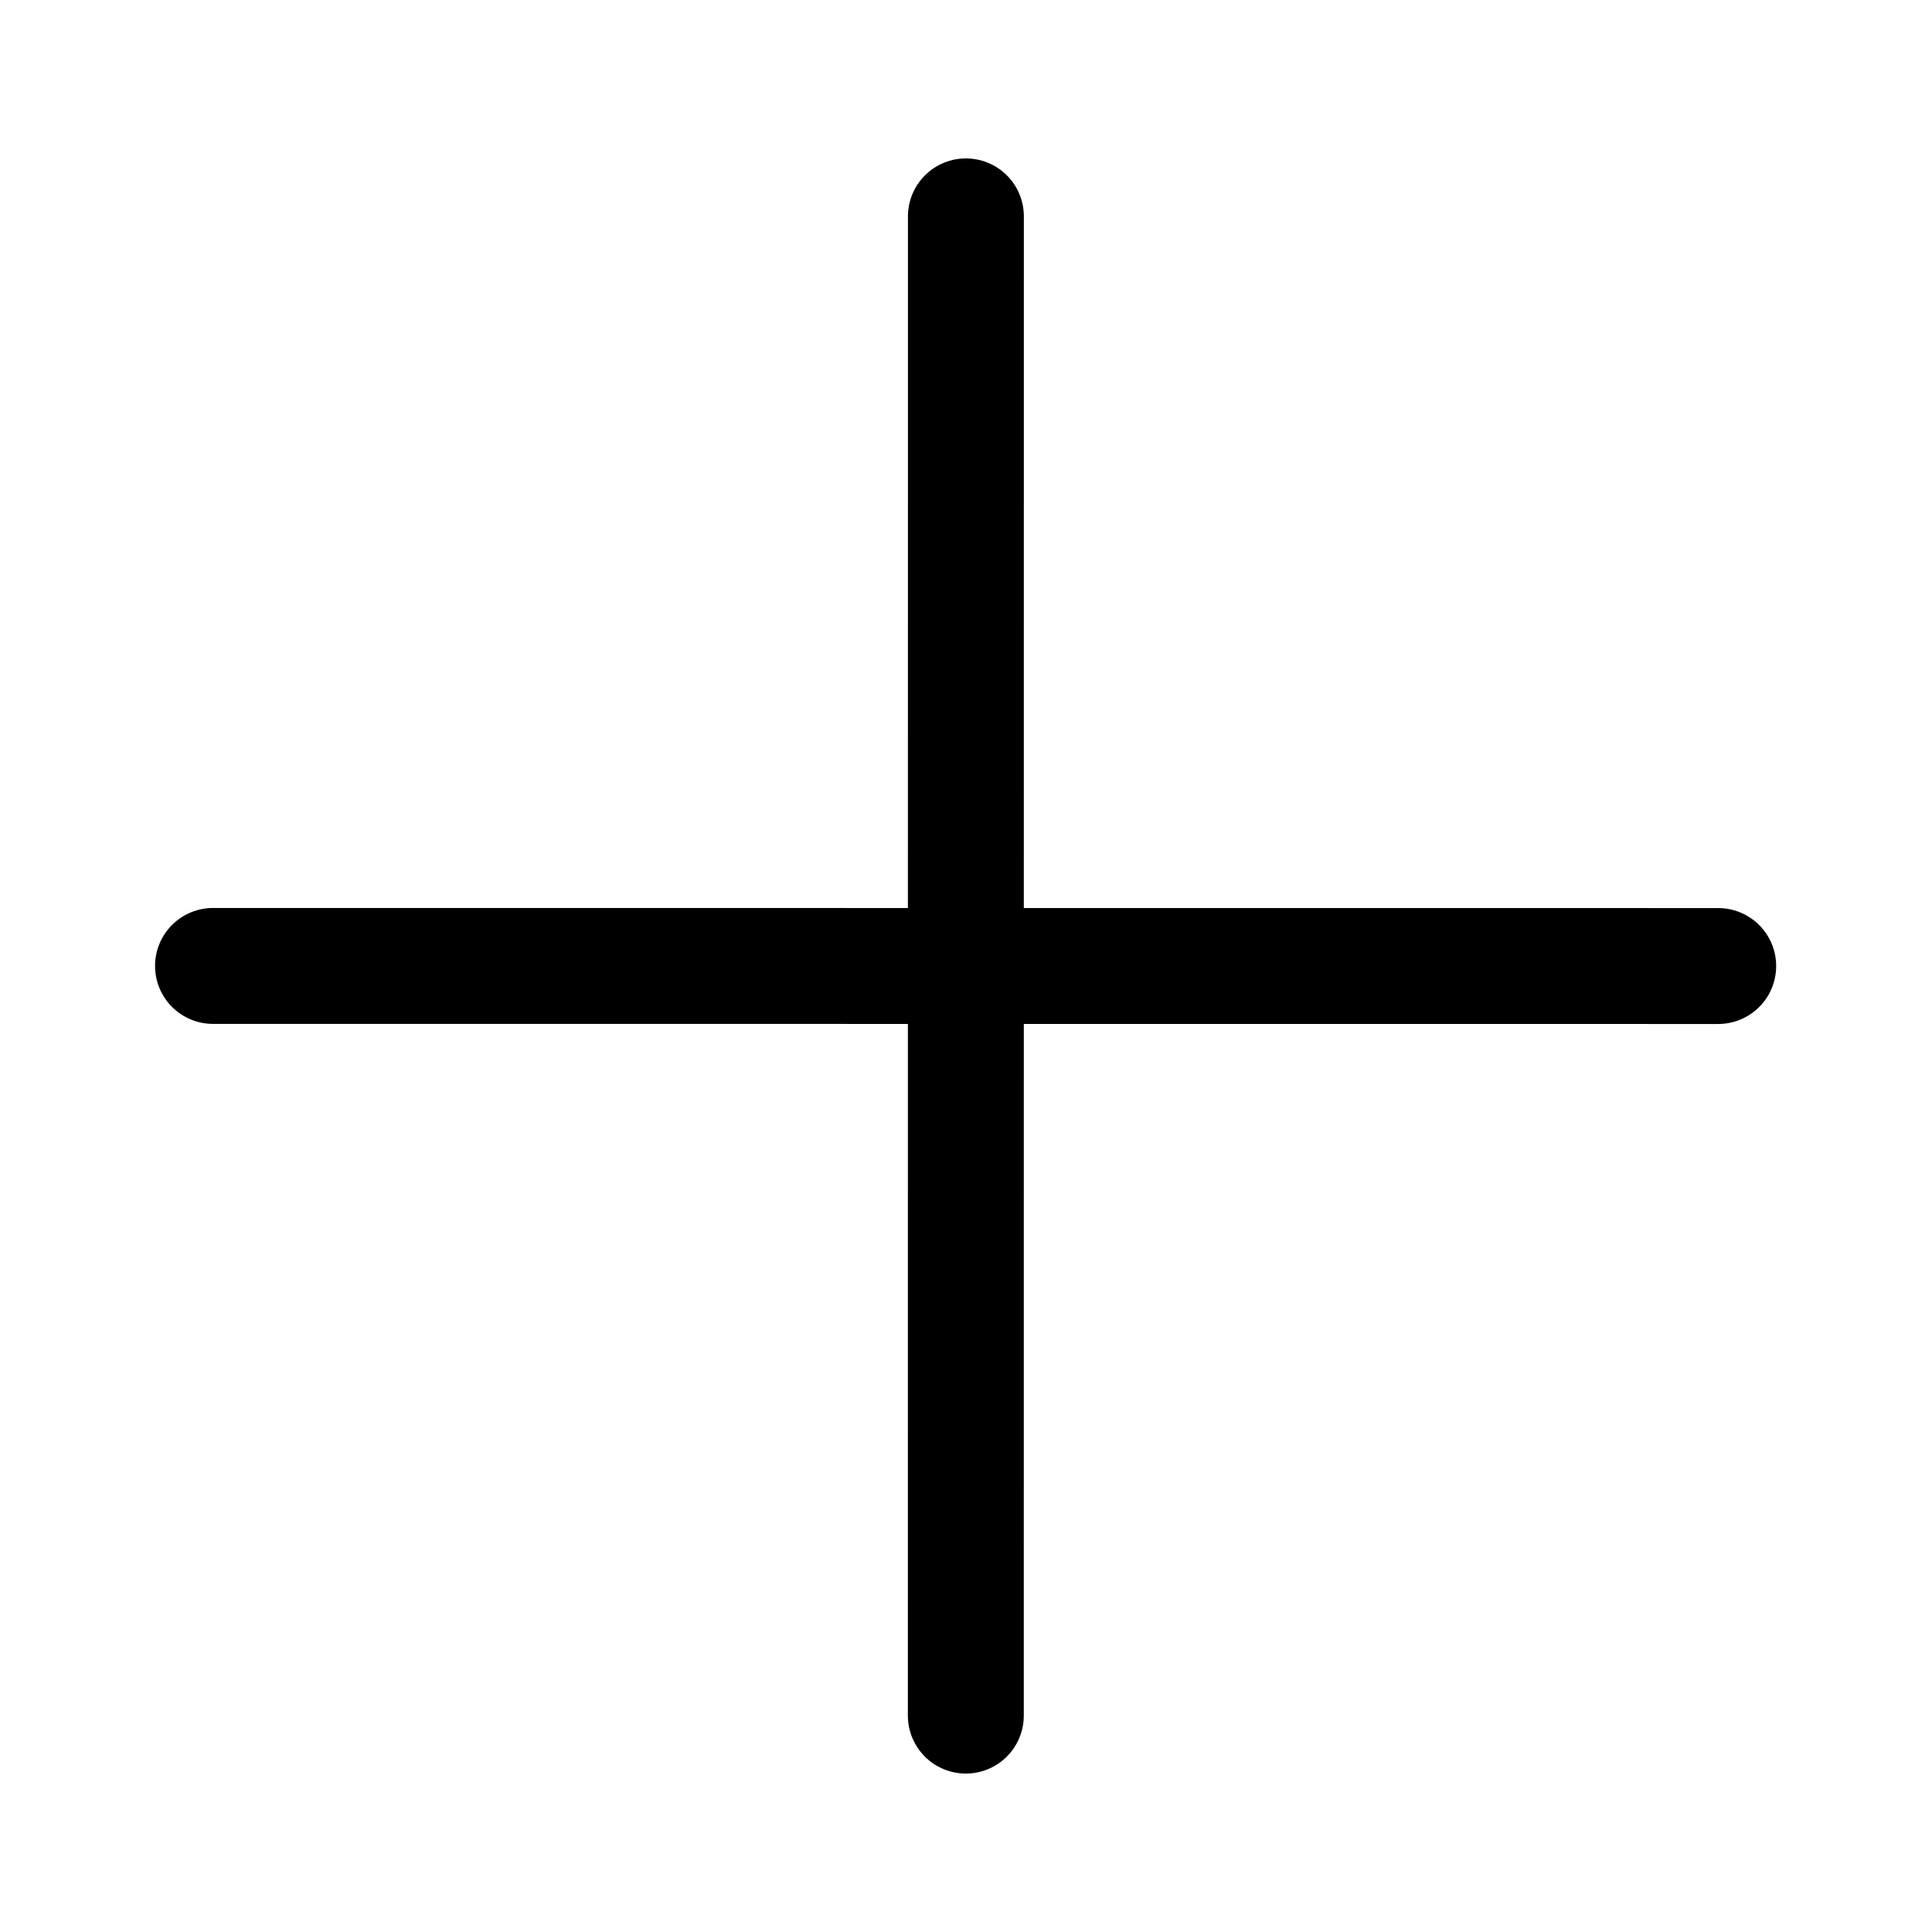
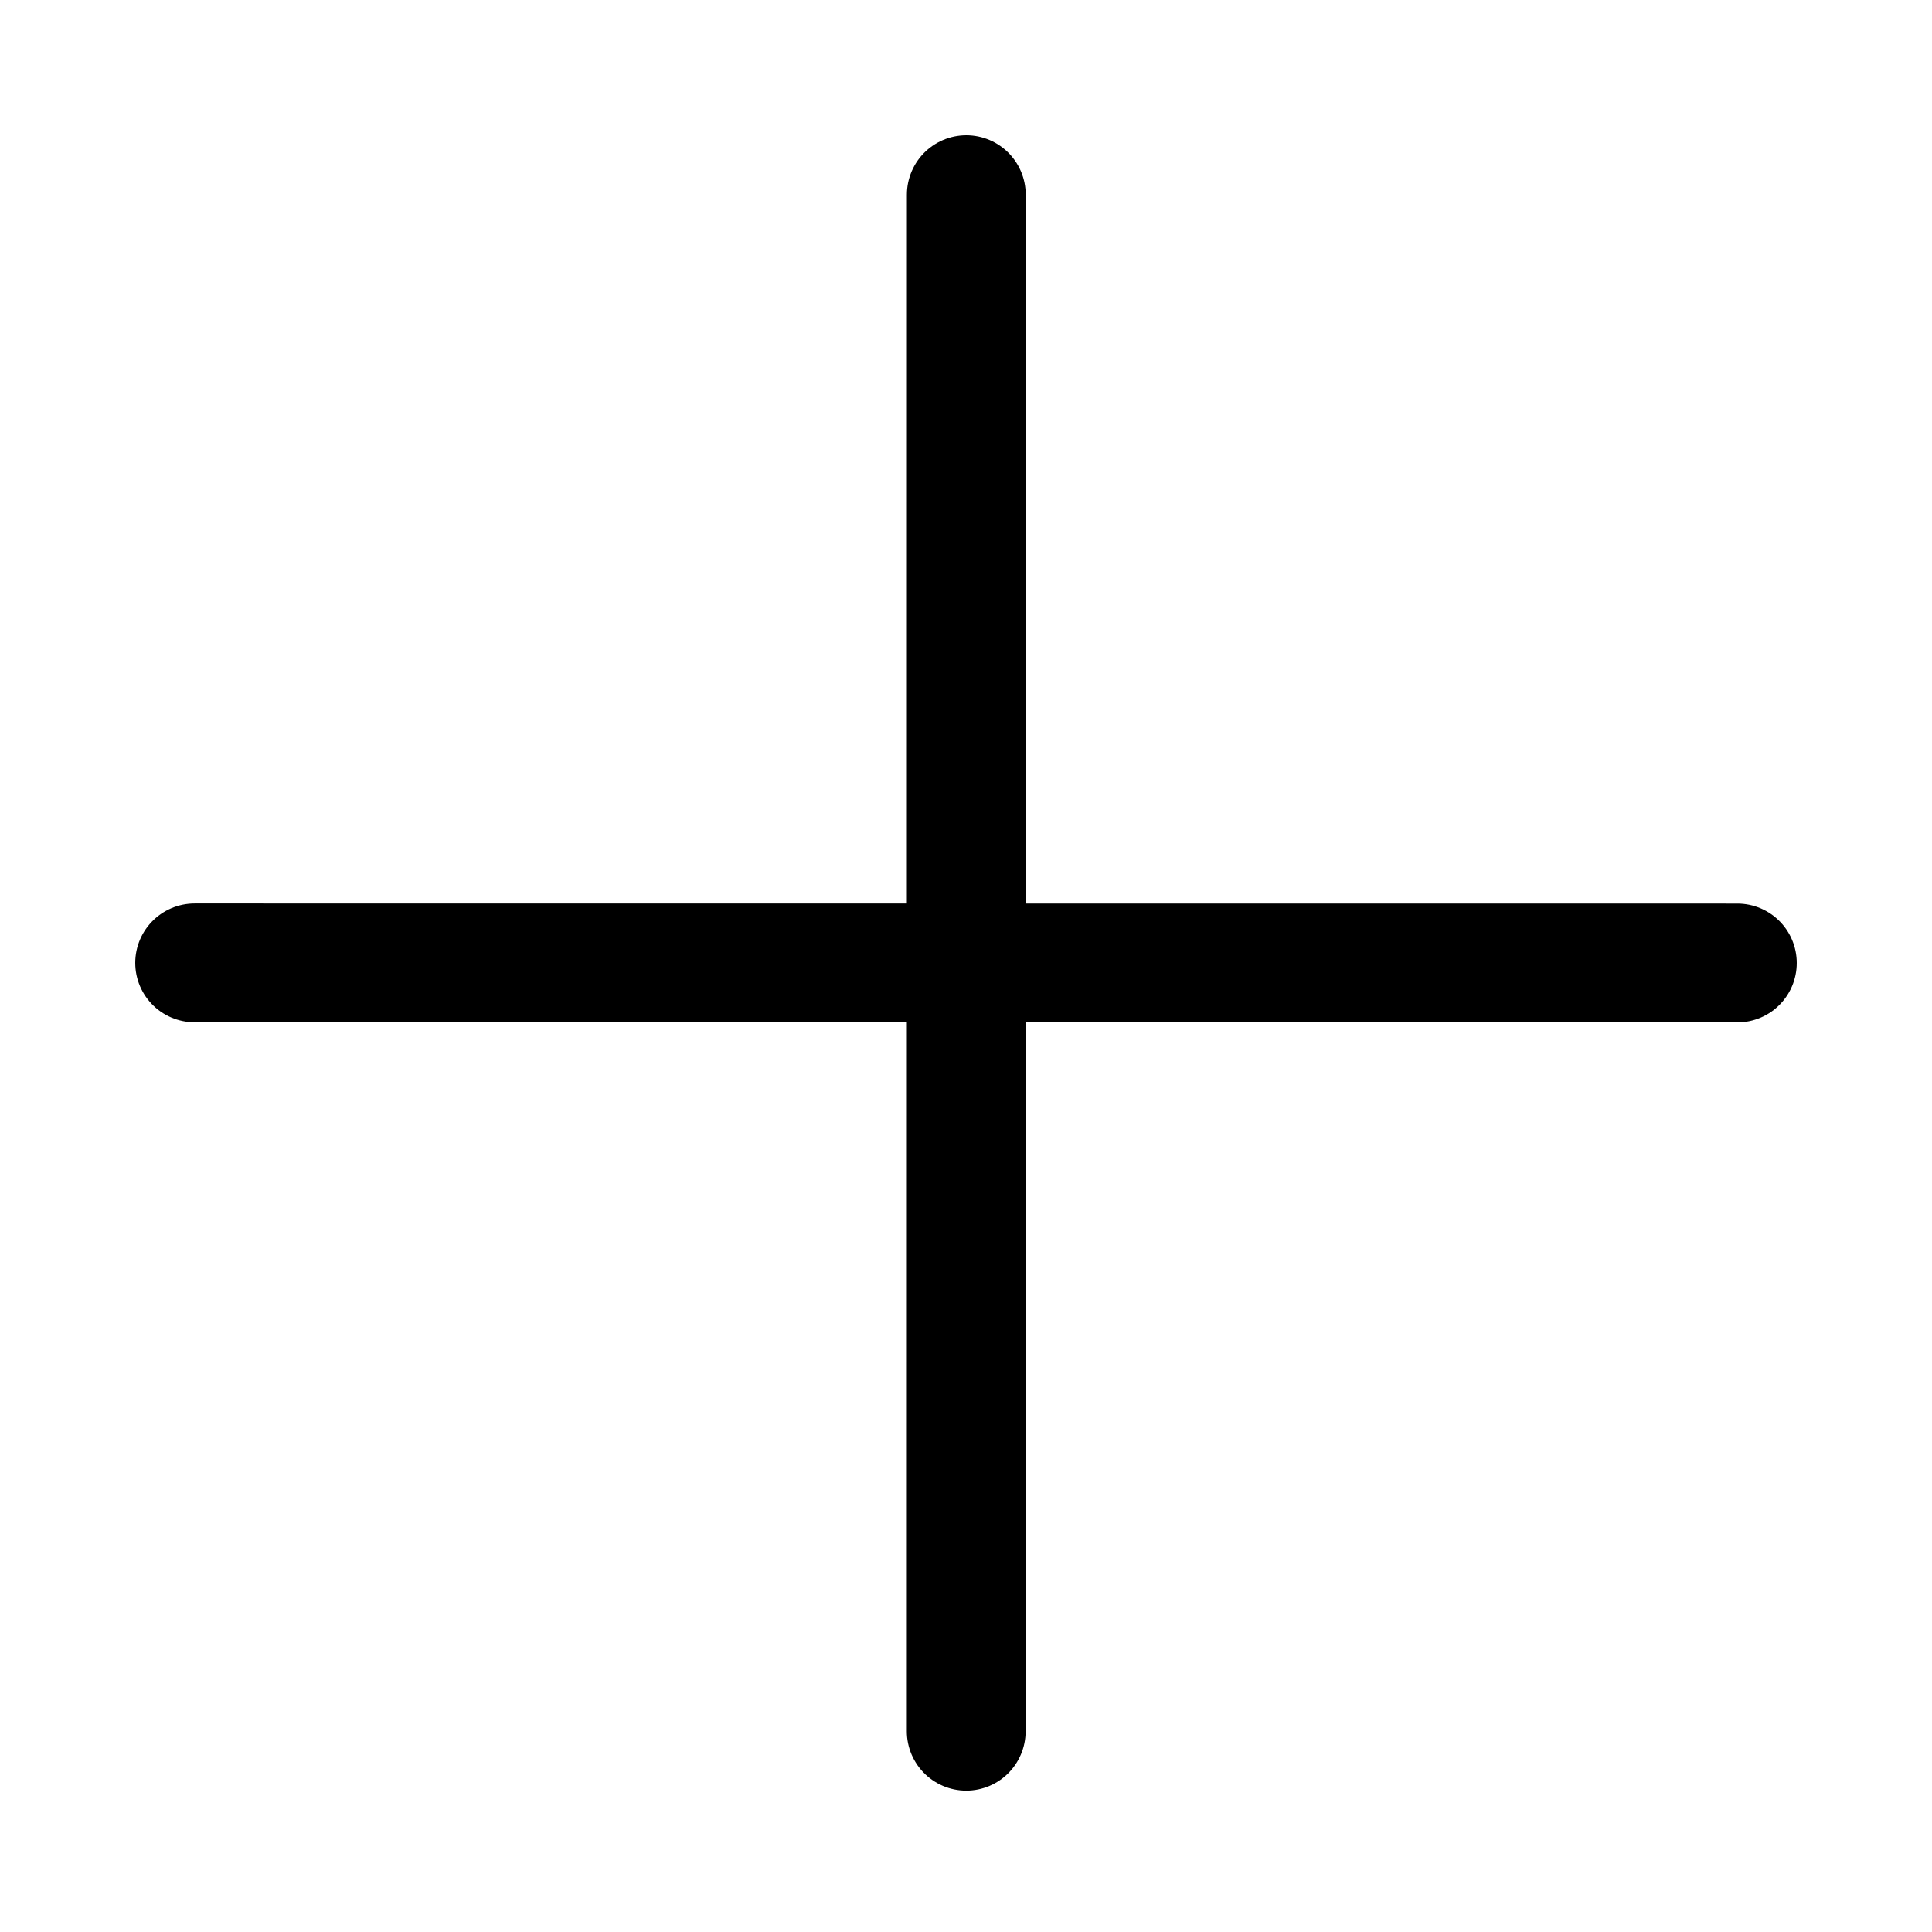
<svg xmlns="http://www.w3.org/2000/svg" width="200mm" height="200mm" viewBox="0 0 200 200" version="1.1" id="svg8">
  <defs id="defs2">
    <marker style="overflow:visible" id="marker1299" refX="0.0" refY="0.0" orient="auto">
      <path transform="scale(0.8) translate(-7,0)" style="fill-rule:evenodd;stroke:#000000;stroke-width:1pt;stroke-opacity:1;fill:#000000;fill-opacity:1" d="M 0,-7.071 L -7.071,0 L 0,7.071 L 7.071,0 L 0,-7.071 z " id="path1297" />
    </marker>
    <marker style="overflow:visible" id="marker1289" refX="0.0" refY="0.0" orient="auto">
      <path transform="scale(0.8) translate(-7,0)" style="fill-rule:evenodd;stroke:#000000;stroke-width:1pt;stroke-opacity:1;fill:#000000;fill-opacity:1" d="M 0,-7.071 L -7.071,0 L 0,7.071 L 7.071,0 L 0,-7.071 z " id="path1287" />
    </marker>
    <marker style="overflow:visible" id="marker1279" refX="0.0" refY="0.0" orient="auto">
      <path transform="scale(0.8) translate(-7,0)" style="fill-rule:evenodd;stroke:#000000;stroke-width:1pt;stroke-opacity:1;fill:#000000;fill-opacity:1" d="M 0,-7.071 L -7.071,0 L 0,7.071 L 7.071,0 L 0,-7.071 z " id="path1277" />
    </marker>
    <marker orient="auto" refY="0" refX="0" id="marker921" style="overflow:visible">
      <path id="path919" d="M 0,0 5,-5 -12.5,0 5,5 Z" style="fill-rule:evenodd;stroke:#000000;stroke-width:1pt;stroke-opacity:1;fill:#000000;fill-opacity:1" transform="matrix(-0.8,0,0,-0.8,-10,0)" />
    </marker>
    <marker orient="auto" refY="0" refX="0" id="marker911" style="overflow:visible">
      <path id="path909" d="M 0,0 5,-5 -12.5,0 5,5 Z" style="fill-rule:evenodd;stroke:#000000;stroke-width:1pt;stroke-opacity:1;fill:#000000;fill-opacity:1" transform="matrix(-0.8,0,0,-0.8,-10,0)" />
    </marker>
    <marker orient="auto" refY="0" refX="0" id="marker901" style="overflow:visible">
      <path id="path899" d="M 0,0 5,-5 -12.5,0 5,5 Z" style="fill-rule:evenodd;stroke:#000000;stroke-width:1pt;stroke-opacity:1;fill:#000000;fill-opacity:1" transform="matrix(-0.8,0,0,-0.8,-10,0)" />
    </marker>
    <marker orient="auto" refY="0" refX="0" id="marker1161" style="overflow:visible">
      <path id="path1159" d="M 0,0 5,-5 -12.5,0 5,5 Z" style="fill-rule:evenodd;stroke:#000000;stroke-width:1pt" transform="matrix(0.8,0,0,0.8,10,0)" />
    </marker>
    <marker orient="auto" refY="0" refX="0" id="Arrow1Send" style="overflow:visible">
      <path id="path864" d="M 0,0 5,-5 -12.5,0 5,5 Z" style="fill-rule:evenodd;stroke:#000000;stroke-width:1pt" transform="matrix(-0.2,0,0,-0.2,-1.2,0)" />
    </marker>
    <marker orient="auto" refY="0" refX="0" id="Arrow1Sstart" style="overflow:visible">
      <path id="path861" d="M 0,0 5,-5 -12.5,0 5,5 Z" style="fill-rule:evenodd;stroke:#000000;stroke-width:1pt" transform="matrix(0.2,0,0,0.2,1.2,0)" />
    </marker>
    <marker orient="auto" refY="0" refX="0" id="Arrow1Mend" style="overflow:visible">
      <path id="path858" d="M 0,0 5,-5 -12.5,0 5,5 Z" style="fill-rule:evenodd;stroke:#000000;stroke-width:1pt" transform="matrix(-0.4,0,0,-0.4,-4,0)" />
    </marker>
    <marker orient="auto" refY="0" refX="0" id="Arrow1Mstart" style="overflow:visible">
      <path id="path855" d="M 0,0 5,-5 -12.5,0 5,5 Z" style="fill-rule:evenodd;stroke:#000000;stroke-width:1pt" transform="matrix(0.4,0,0,0.4,4,0)" />
    </marker>
    <marker orient="auto" refY="0" refX="0" id="Arrow1Lend" style="overflow:visible">
      <path id="path852" d="M 0,0 5,-5 -12.5,0 5,5 Z" style="fill-rule:evenodd;stroke:#000000;stroke-width:1pt" transform="matrix(-0.8,0,0,-0.8,-10,0)" />
    </marker>
    <marker orient="auto" refY="0" refX="0" id="Arrow1Lstart" style="overflow:visible">
      <path id="path849" d="M 0,0 5,-5 -12.5,0 5,5 Z" style="fill-rule:evenodd;stroke:#000000;stroke-width:1pt" transform="matrix(0.8,0,0,0.8,10,0)" />
    </marker>
  </defs>
  <g id="layer1">
-     <path style="fill:none;stroke:#000000;stroke-width:12;stroke-linecap:round;stroke-linejoin:round;stroke-miterlimit:4;stroke-dasharray:none;stroke-opacity:1" d="m 99.99,22.399 -0.008,155.2" id="path1384-3-6" />
-     <path id="path1384-3-6-7" d="M 177.868,100.003 22.05,99.993" style="fill:none;stroke:#000000;stroke-width:12;stroke-linecap:round;stroke-linejoin:round;stroke-miterlimit:4;stroke-dasharray:none;stroke-opacity:1" />
+     <path style="fill:none;stroke:#000000;stroke-width:12.299;stroke-linecap:round;stroke-linejoin:round;stroke-miterlimit:4;stroke-dasharray:none;stroke-opacity:1" d="m 100.032,20.15 -0.008,159.068" id="path1384-3-6" />
+     <path id="path1384-3-6-7" d="M 179.85,99.688 20.15,99.677" style="fill:none;stroke:#000000;stroke-width:12.299;stroke-linecap:round;stroke-linejoin:round;stroke-miterlimit:4;stroke-dasharray:none;stroke-opacity:1" />
    <path style="fill:none;stroke:#000000;stroke-width:0;stroke-linecap:round;stroke-linejoin:round;stroke-miterlimit:4;stroke-dasharray:none;stroke-opacity:1" d="m 358.577,-24.681 -55.03,93.204 55.03,93.204" id="path1238-8" />
    <path style="fill:none;stroke:#000000;stroke-width:12;stroke-linecap:round;stroke-linejoin:round;stroke-miterlimit:4;stroke-dasharray:none;stroke-opacity:1" d="m 331.059,14.634 -0.006,107.778" id="path1384-3-6-79" />
    <path id="path1384-3-6-7-2" d="m 385.14,68.526 -108.207,-0.007" style="fill:none;stroke:#000000;stroke-width:12;stroke-linecap:round;stroke-linejoin:round;stroke-miterlimit:4;stroke-dasharray:none;stroke-opacity:1" />
    <rect style="fill:none;stroke:#000000;stroke-width:6.111;stroke-linecap:round;stroke-linejoin:round;stroke-miterlimit:9.1;stroke-dasharray:none;paint-order:normal" id="rect938-0" width="193.889" height="193.889" x="234.116" y="-28.422" ry="41.044" />
  </g>
</svg>
